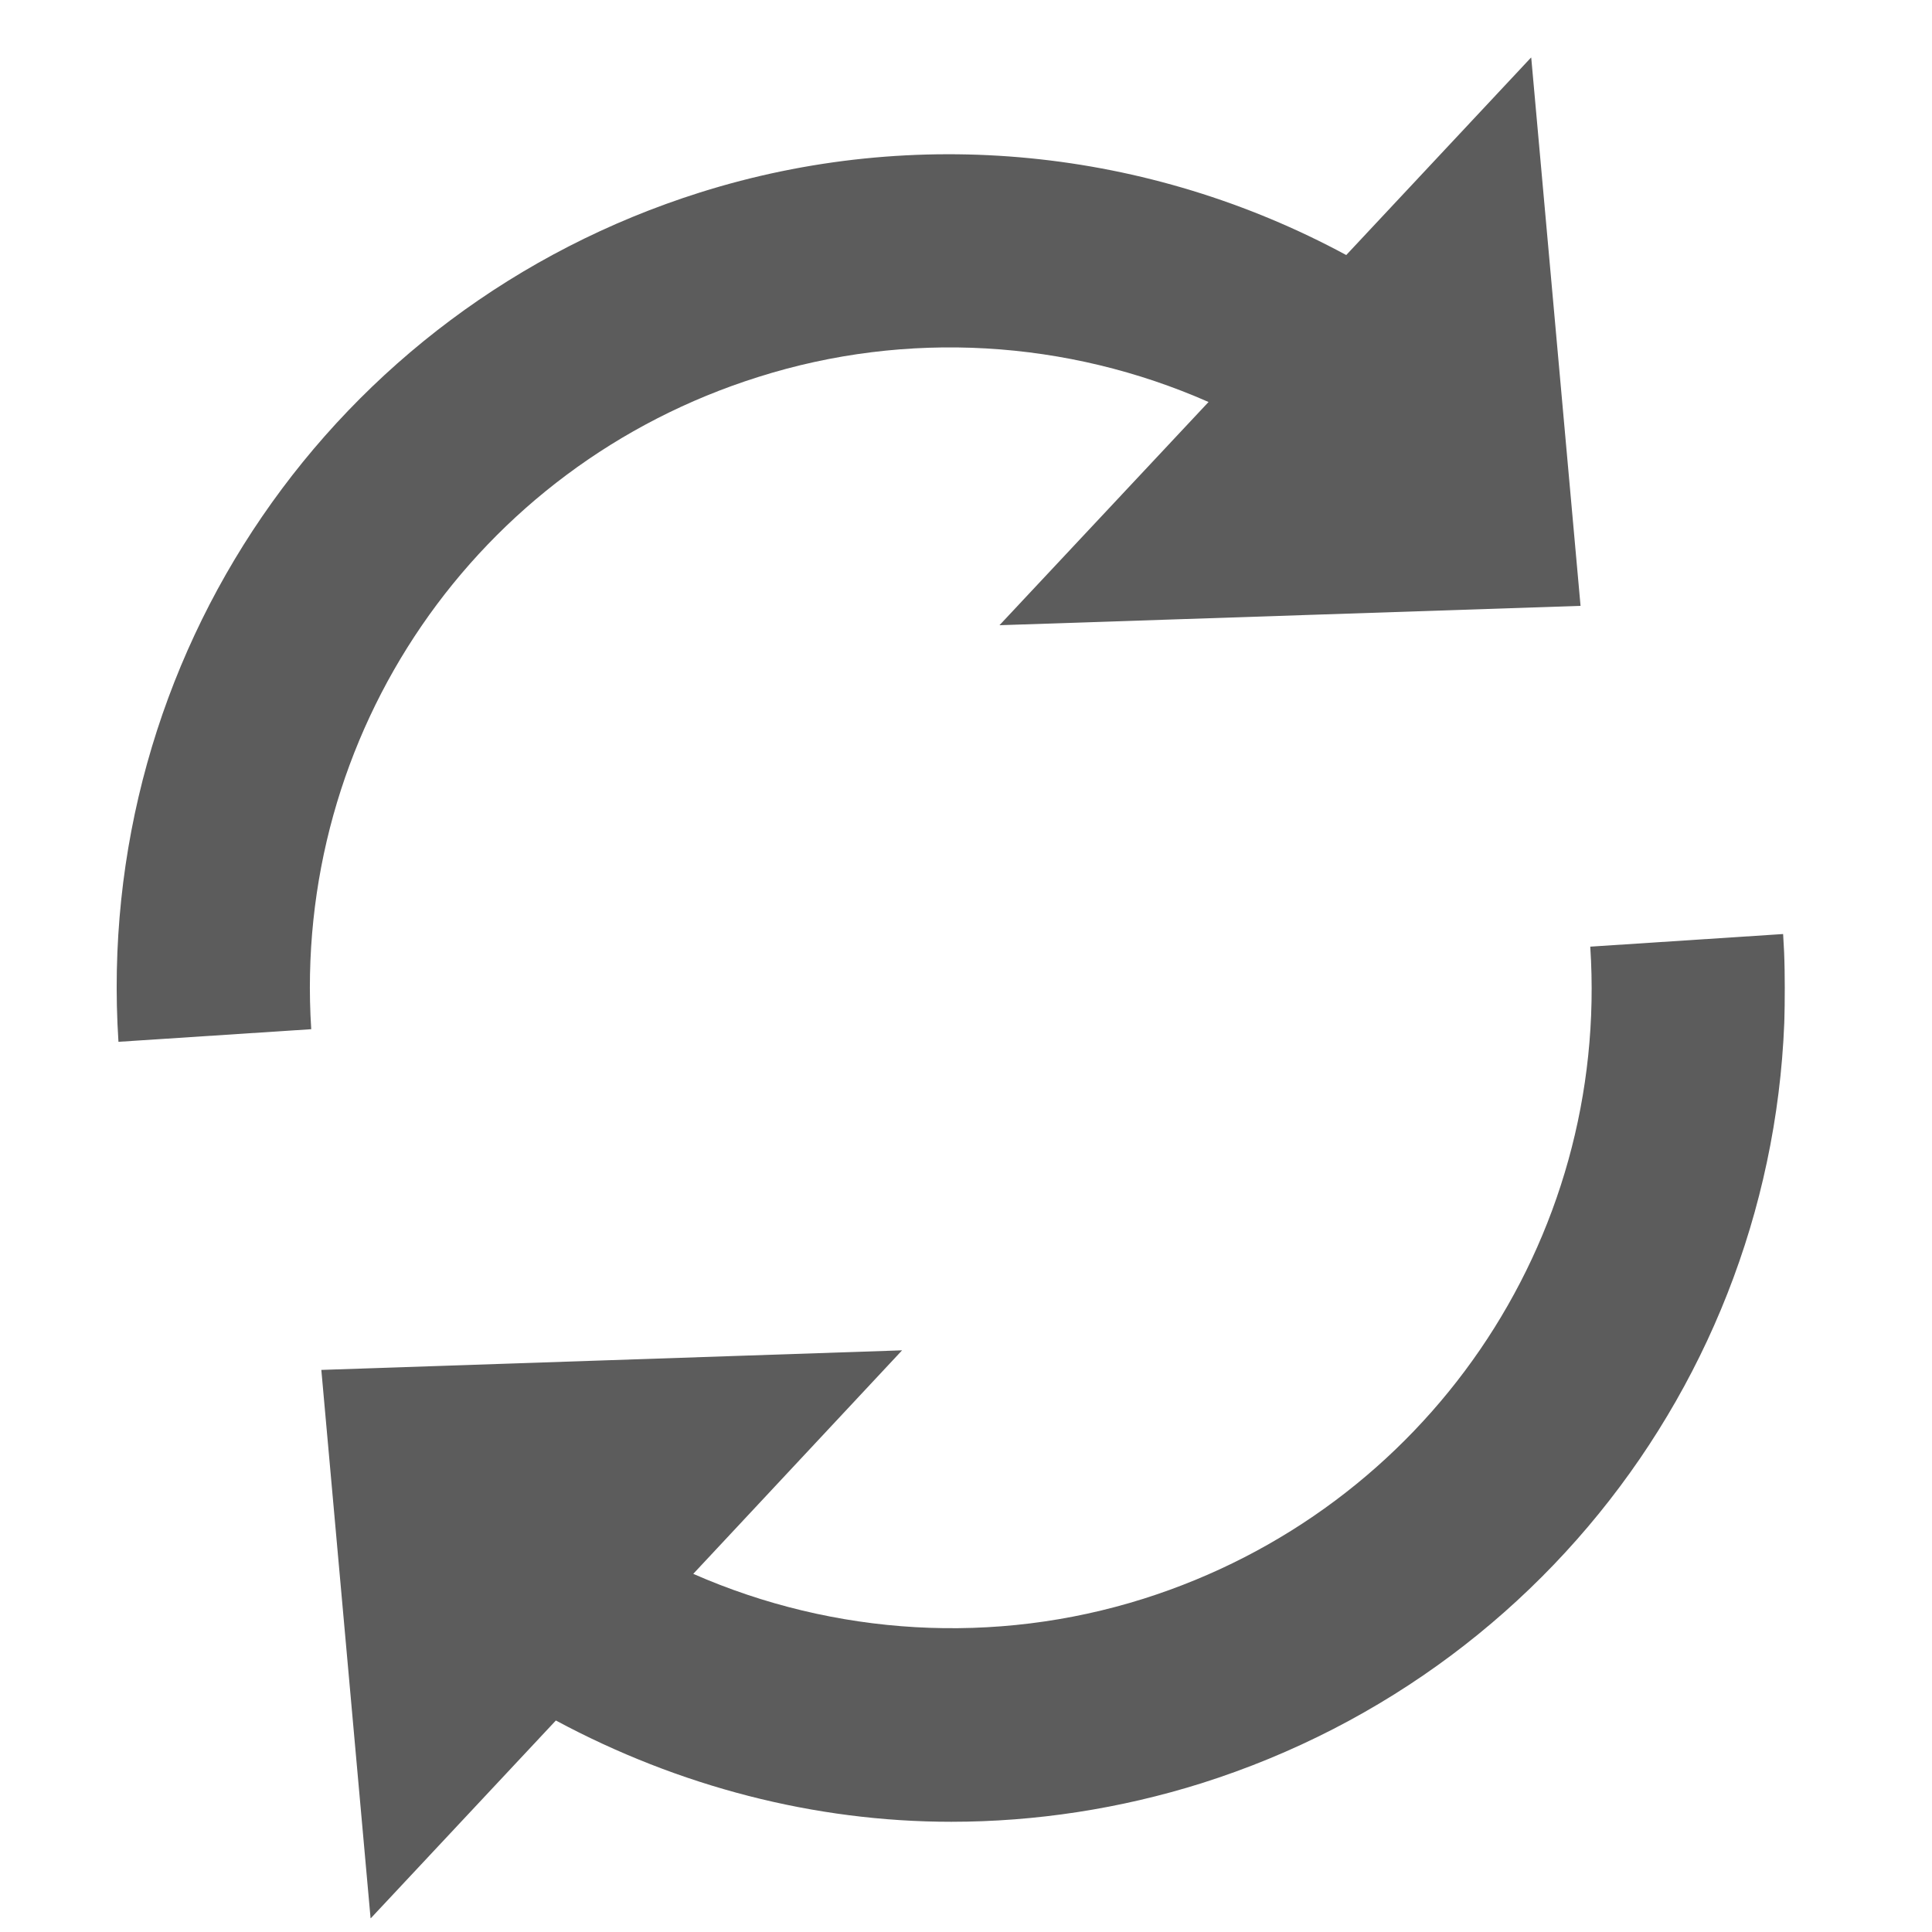
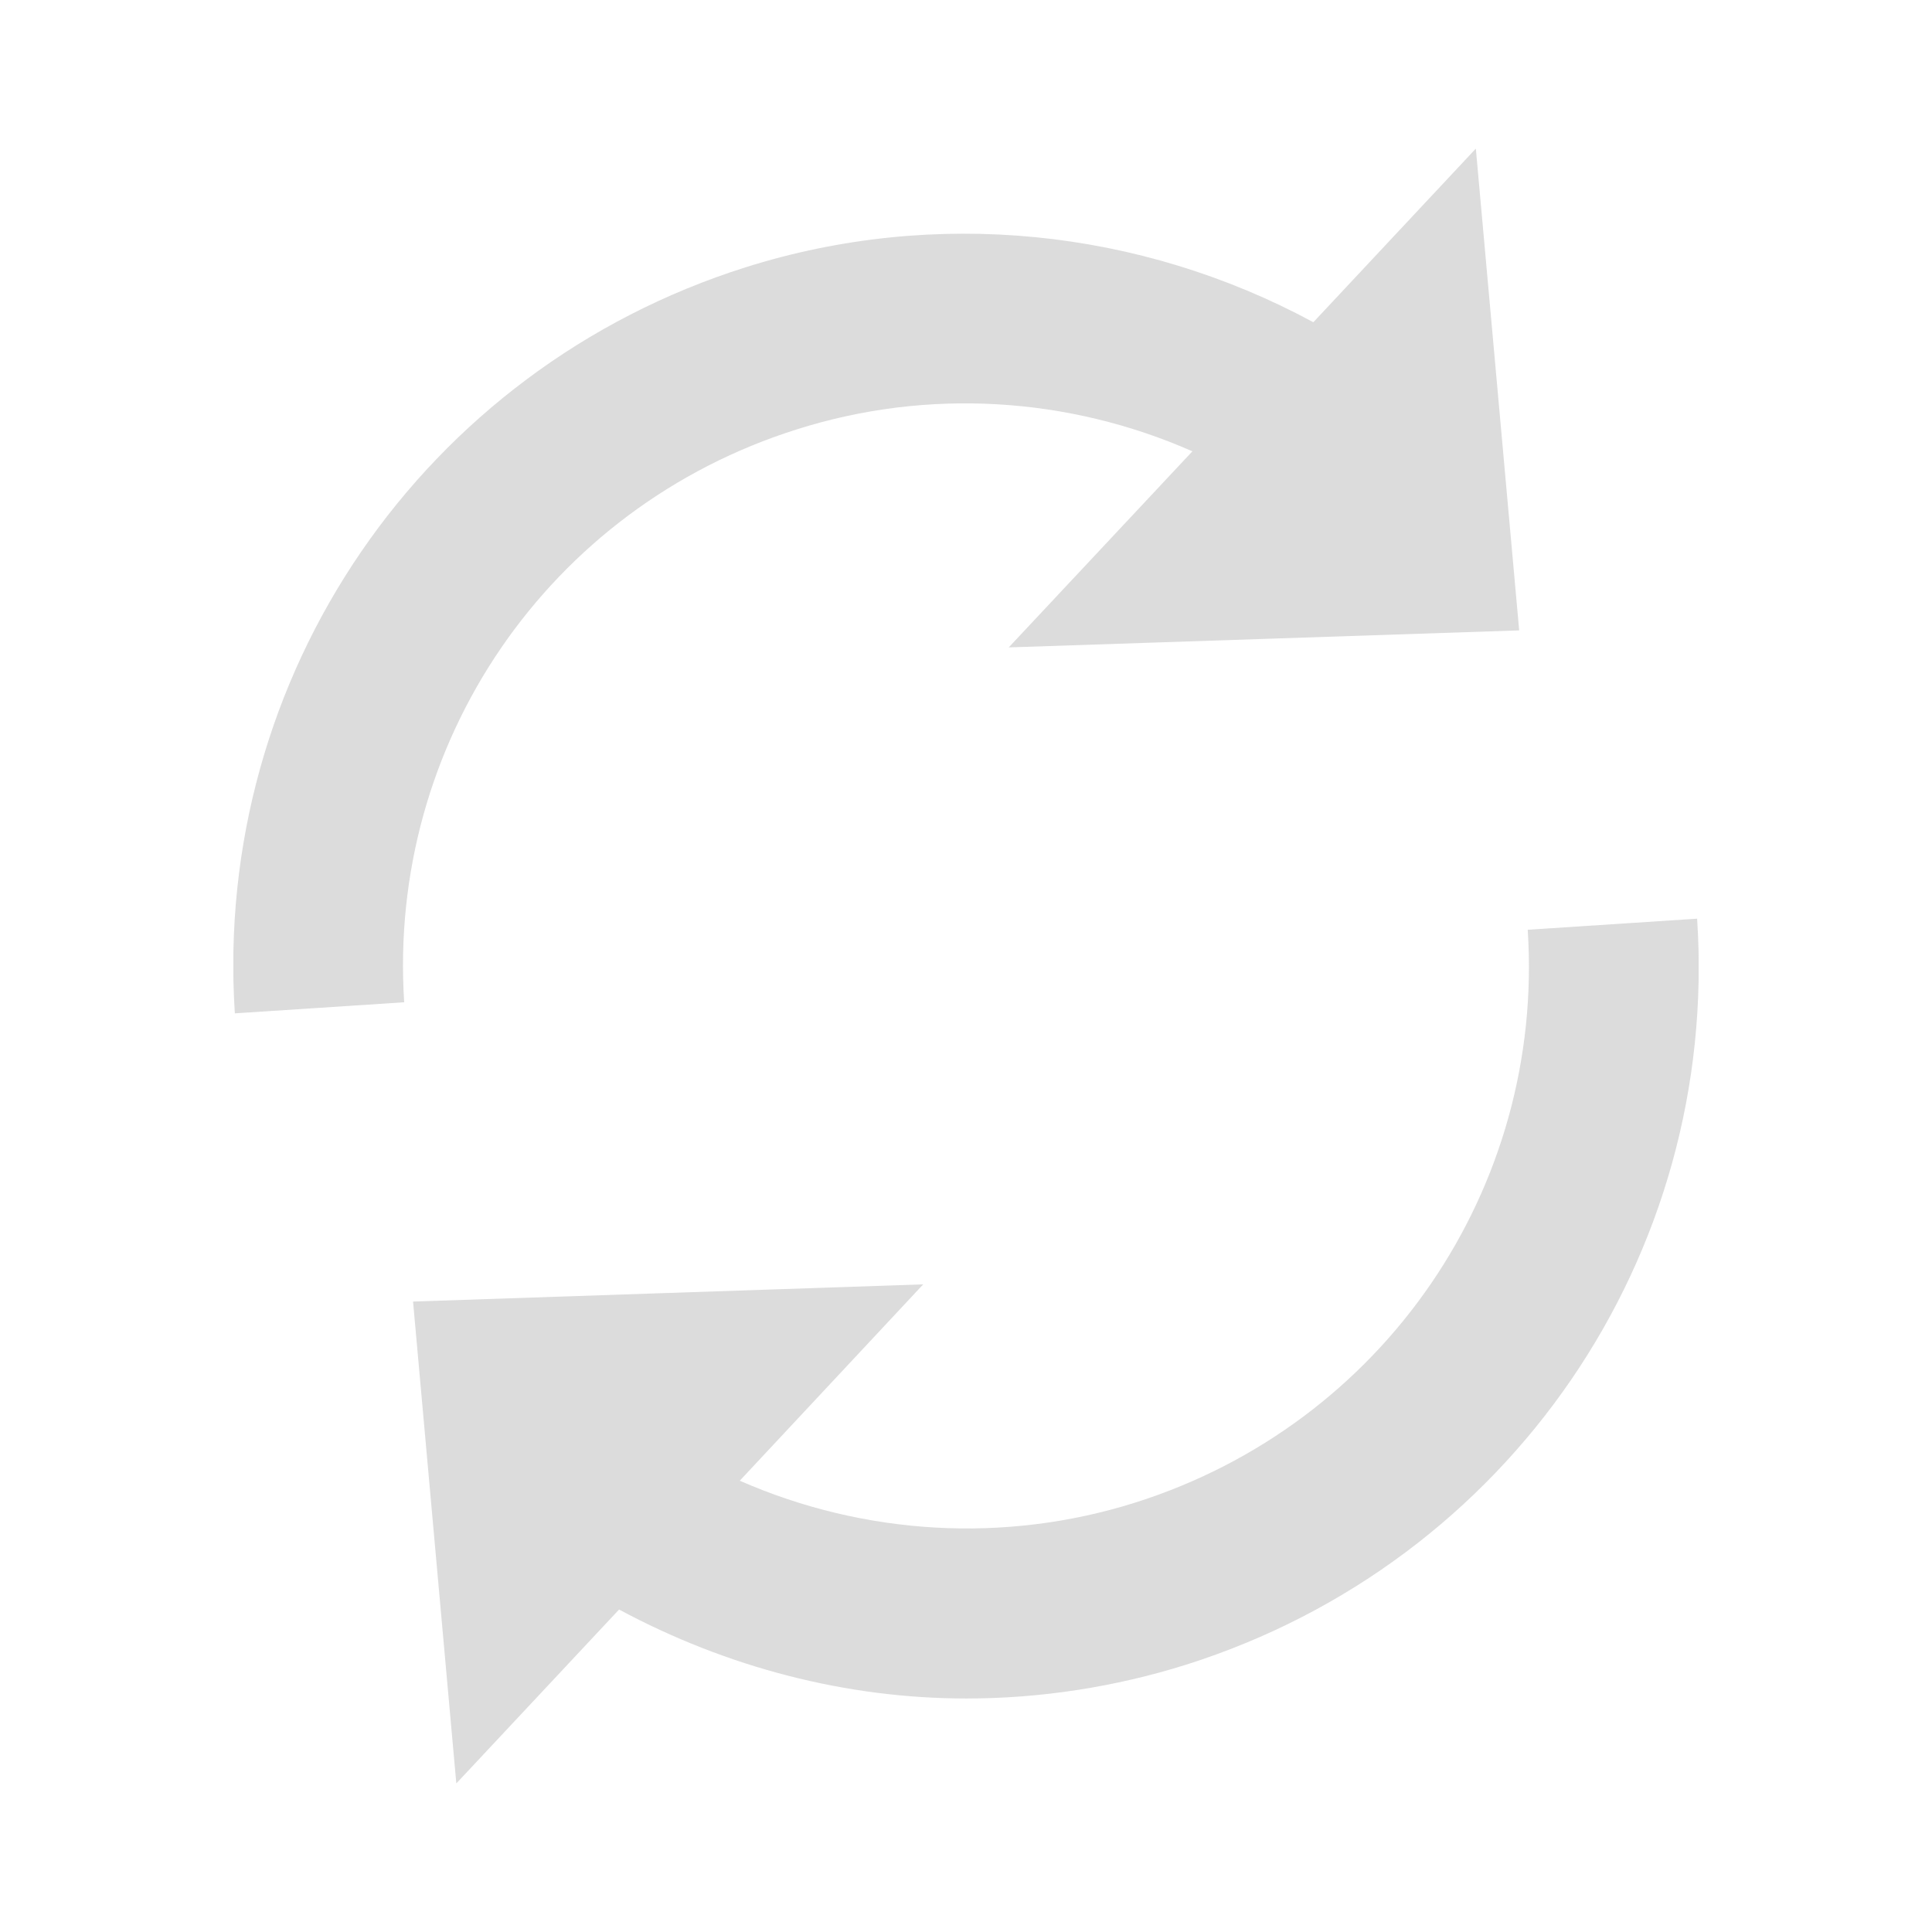
<svg xmlns="http://www.w3.org/2000/svg" version="1.0" height="213.333" width="213.333" id="svg2">
  <style type="text/css" id="style8">
		.Border { fill: lightGray; stroke: black; stroke-width: 4; }
		.Label { font-size:24; font-family:Arial; fill:black; }
	</style>
  <defs id="defs10">
    <clipPath id="clipPath980">
      <path id="path982" d="m 5.389,28.193 21.808,0 0,-24.329 -21.808,0 0,24.329 z" />
    </clipPath>
  </defs>
-   <g id="g976" transform="matrix(8.446867,0,0,-8.446867,-32.63739,244.477)">
-     <g id="g978" />
-     <g id="g984">
-       <g style="opacity:0.8" id="g986" clip-path="url(#clipPath980)">
-         <g id="g988" transform="translate(19.5684,5.6309)">
-           <path style="fill:#333333;fill-opacity:1;fill-rule:evenodd;stroke:none" id="path990" d="m 0,0 c -1.064,-0.334 -2.17,-0.503 -3.269,-0.503 -1.789,0 -3.564,0.462 -5.169,1.324 l -2.422,-2.588 -0.644,7.171 7.592,0.256 -2.73,-2.922 c 1.847,-0.811 3.939,-0.939 5.884,-0.326 3.693,1.166 6.095,4.674 5.842,8.525 l 2.521,0.165 C 7.936,6.085 4.809,1.52 0,0 m 0.094,18.057 c -1.85,0.815 -3.943,0.943 -5.886,0.327 -3.694,-1.163 -6.093,-4.667 -5.844,-8.526 l -2.52,-0.165 c -0.326,5.024 2.801,9.587 7.602,11.103 2.814,0.887 5.86,0.58 8.448,-0.818 l 2.418,2.584 0.645,-7.17 -7.596,-0.253 z" />
+   <g id="g976" transform="matrix(7.419946,0,0,-7.419946,-14.22823,225.5979)" style="fill:#d3d3d3">
+     <g id="g978" style="fill:#d3d3d3" />
+     <g id="g984" style="fill:#d3d3d3">
+       <g style="opacity:0.8;fill:#d3d3d3" id="g986" clip-path="url(#clipPath980)">
+         <g id="g988" transform="translate(19.5684,5.6309)" style="fill:#d3d3d3">
+           <path style="fill:#d3d3d3;fill-opacity:1;fill-rule:evenodd;stroke:none" id="path990" d="m 0,0 c -1.064,-0.334 -2.17,-0.503 -3.269,-0.503 -1.789,0 -3.564,0.462 -5.169,1.324 l -2.422,-2.588 -0.644,7.171 7.592,0.256 -2.73,-2.922 c 1.847,-0.811 3.939,-0.939 5.884,-0.326 3.693,1.166 6.095,4.674 5.842,8.525 l 2.521,0.165 C 7.936,6.085 4.809,1.52 0,0 m 0.094,18.057 c -1.85,0.815 -3.943,0.943 -5.886,0.327 -3.694,-1.163 -6.093,-4.667 -5.844,-8.526 l -2.52,-0.165 c -0.326,5.024 2.801,9.587 7.602,11.103 2.814,0.887 5.86,0.58 8.448,-0.818 l 2.418,2.584 0.645,-7.17 -7.596,-0.253 z" />
        </g>
      </g>
    </g>
  </g>
</svg>
